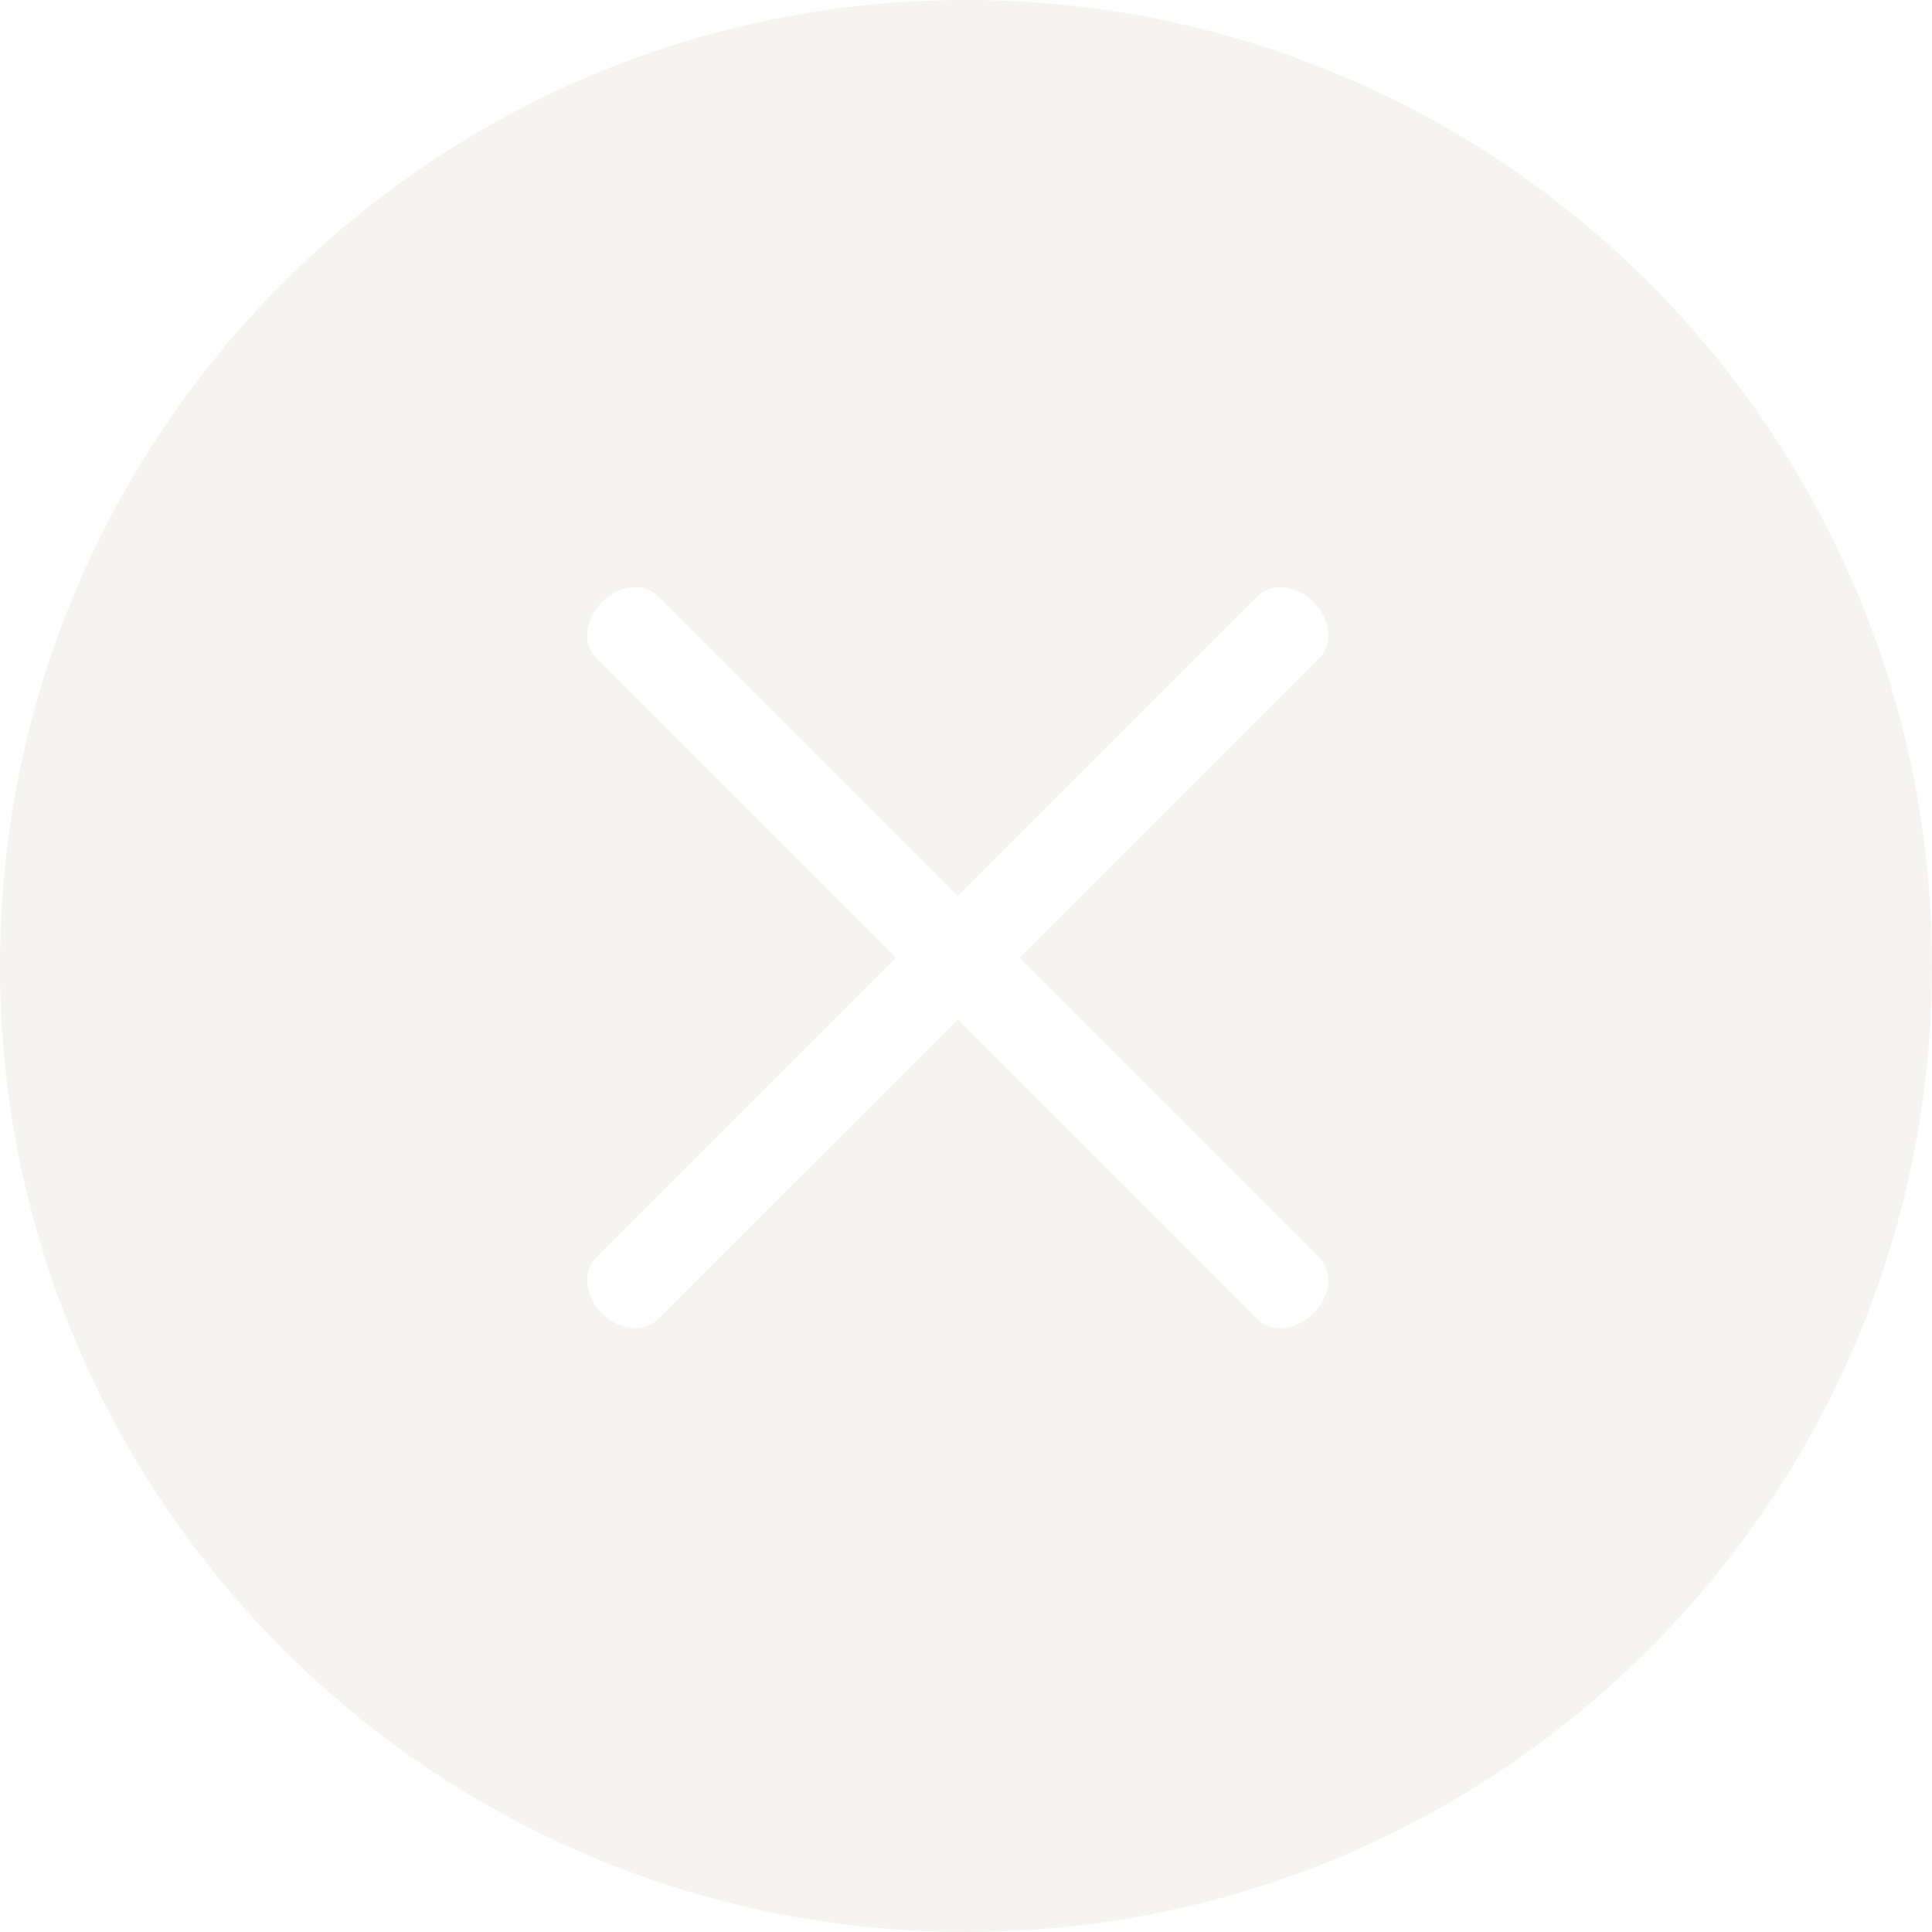
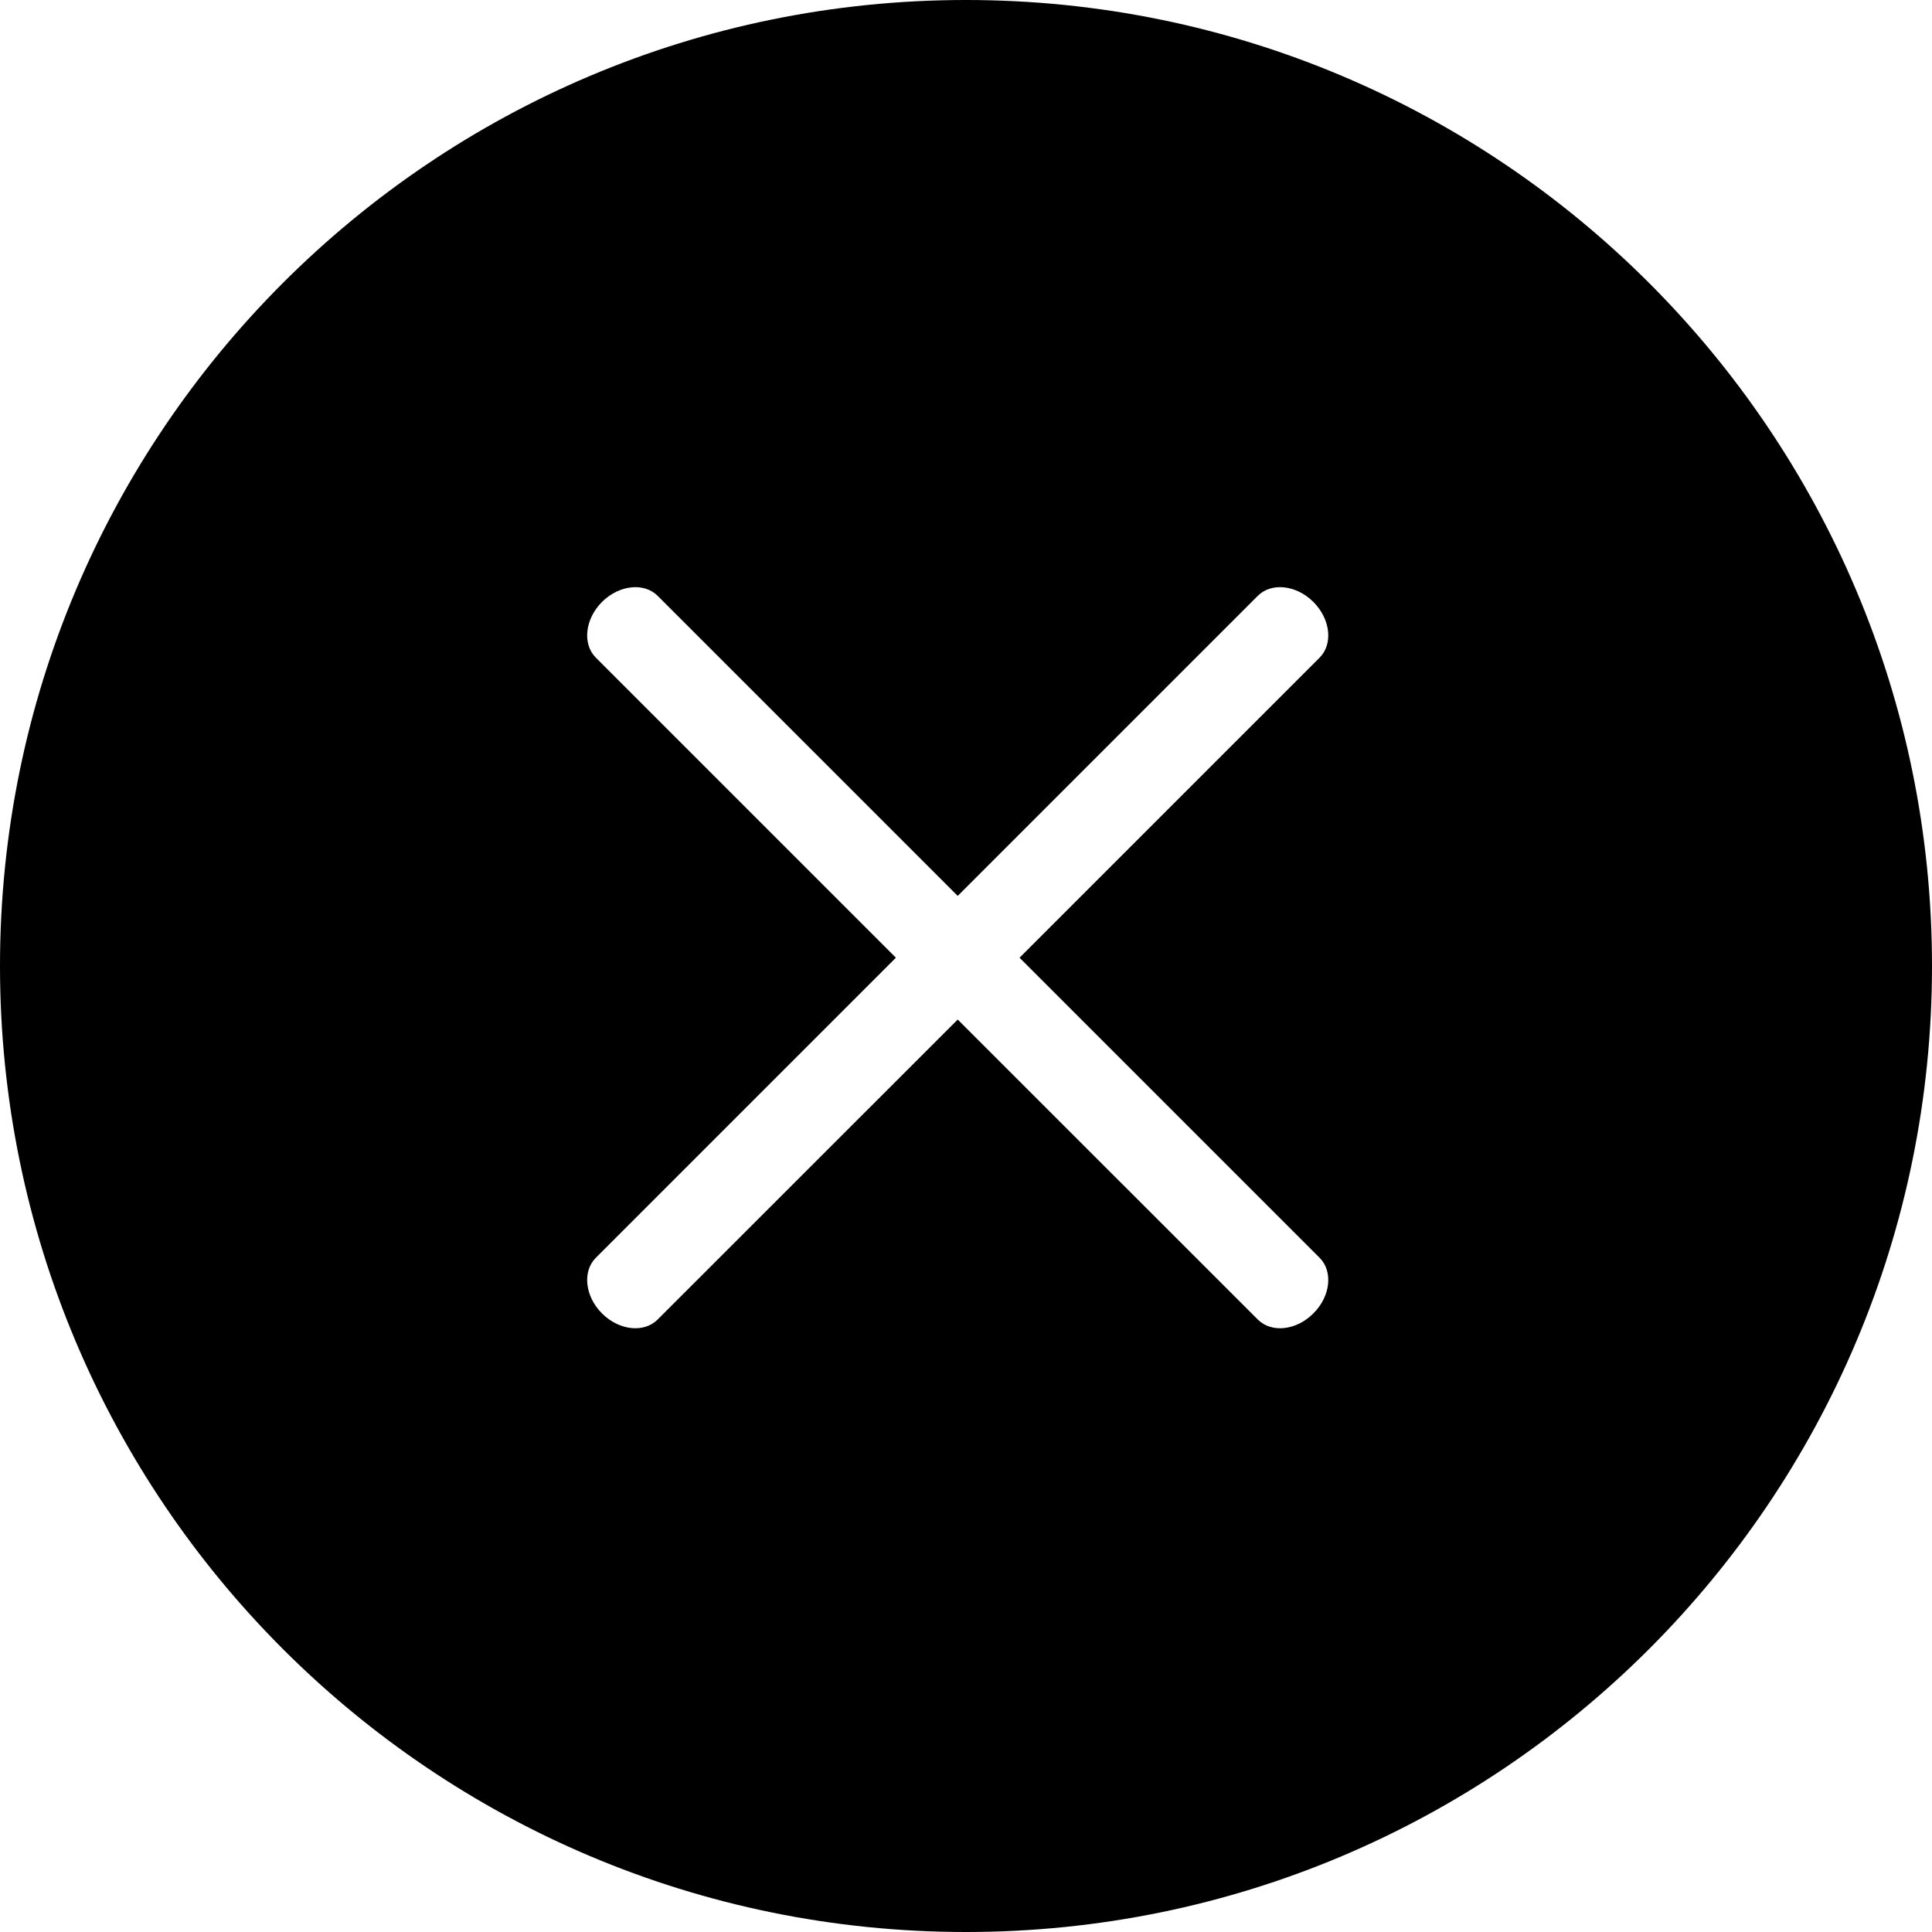
<svg xmlns="http://www.w3.org/2000/svg" width="21" height="21" viewBox="0 0 21 21" fill="none">
-   <path fill-rule="evenodd" clip-rule="evenodd" d="M10.5 21C16.299 21 21 16.299 21 10.5C21 4.701 16.299 0 10.5 0C4.701 0 0 4.701 0 10.5C0 16.299 4.701 21 10.5 21ZM6.543 6.543C6.729 6.358 7 6.328 7.149 6.477L10.41 9.738L13.671 6.477C13.82 6.328 14.091 6.358 14.276 6.543C14.462 6.729 14.492 7 14.343 7.149L11.082 10.41L14.343 13.671C14.492 13.819 14.462 14.091 14.276 14.276C14.091 14.462 13.82 14.492 13.671 14.342L10.41 11.082L7.149 14.342C7 14.492 6.729 14.462 6.543 14.276C6.358 14.091 6.328 13.819 6.477 13.671L9.738 10.41L6.477 7.149C6.328 7 6.358 6.729 6.543 6.543Z" fill="#F5F4F0" />
+   <path fill-rule="evenodd" clip-rule="evenodd" d="M10.5 21C16.299 21 21 16.299 21 10.5C21 4.701 16.299 0 10.5 0C4.701 0 0 4.701 0 10.5C0 16.299 4.701 21 10.5 21ZM6.543 6.543C6.729 6.358 7 6.328 7.149 6.477L10.41 9.738L13.671 6.477C13.82 6.328 14.091 6.358 14.276 6.543C14.462 6.729 14.492 7 14.343 7.149L11.082 10.41L14.343 13.671C14.492 13.819 14.462 14.091 14.276 14.276C14.091 14.462 13.82 14.492 13.671 14.342L10.41 11.082L7.149 14.342C7 14.492 6.729 14.462 6.543 14.276C6.358 14.091 6.328 13.819 6.477 13.671L9.738 10.41L6.477 7.149C6.328 7 6.358 6.729 6.543 6.543Z" fill="currentColor" />
</svg>
